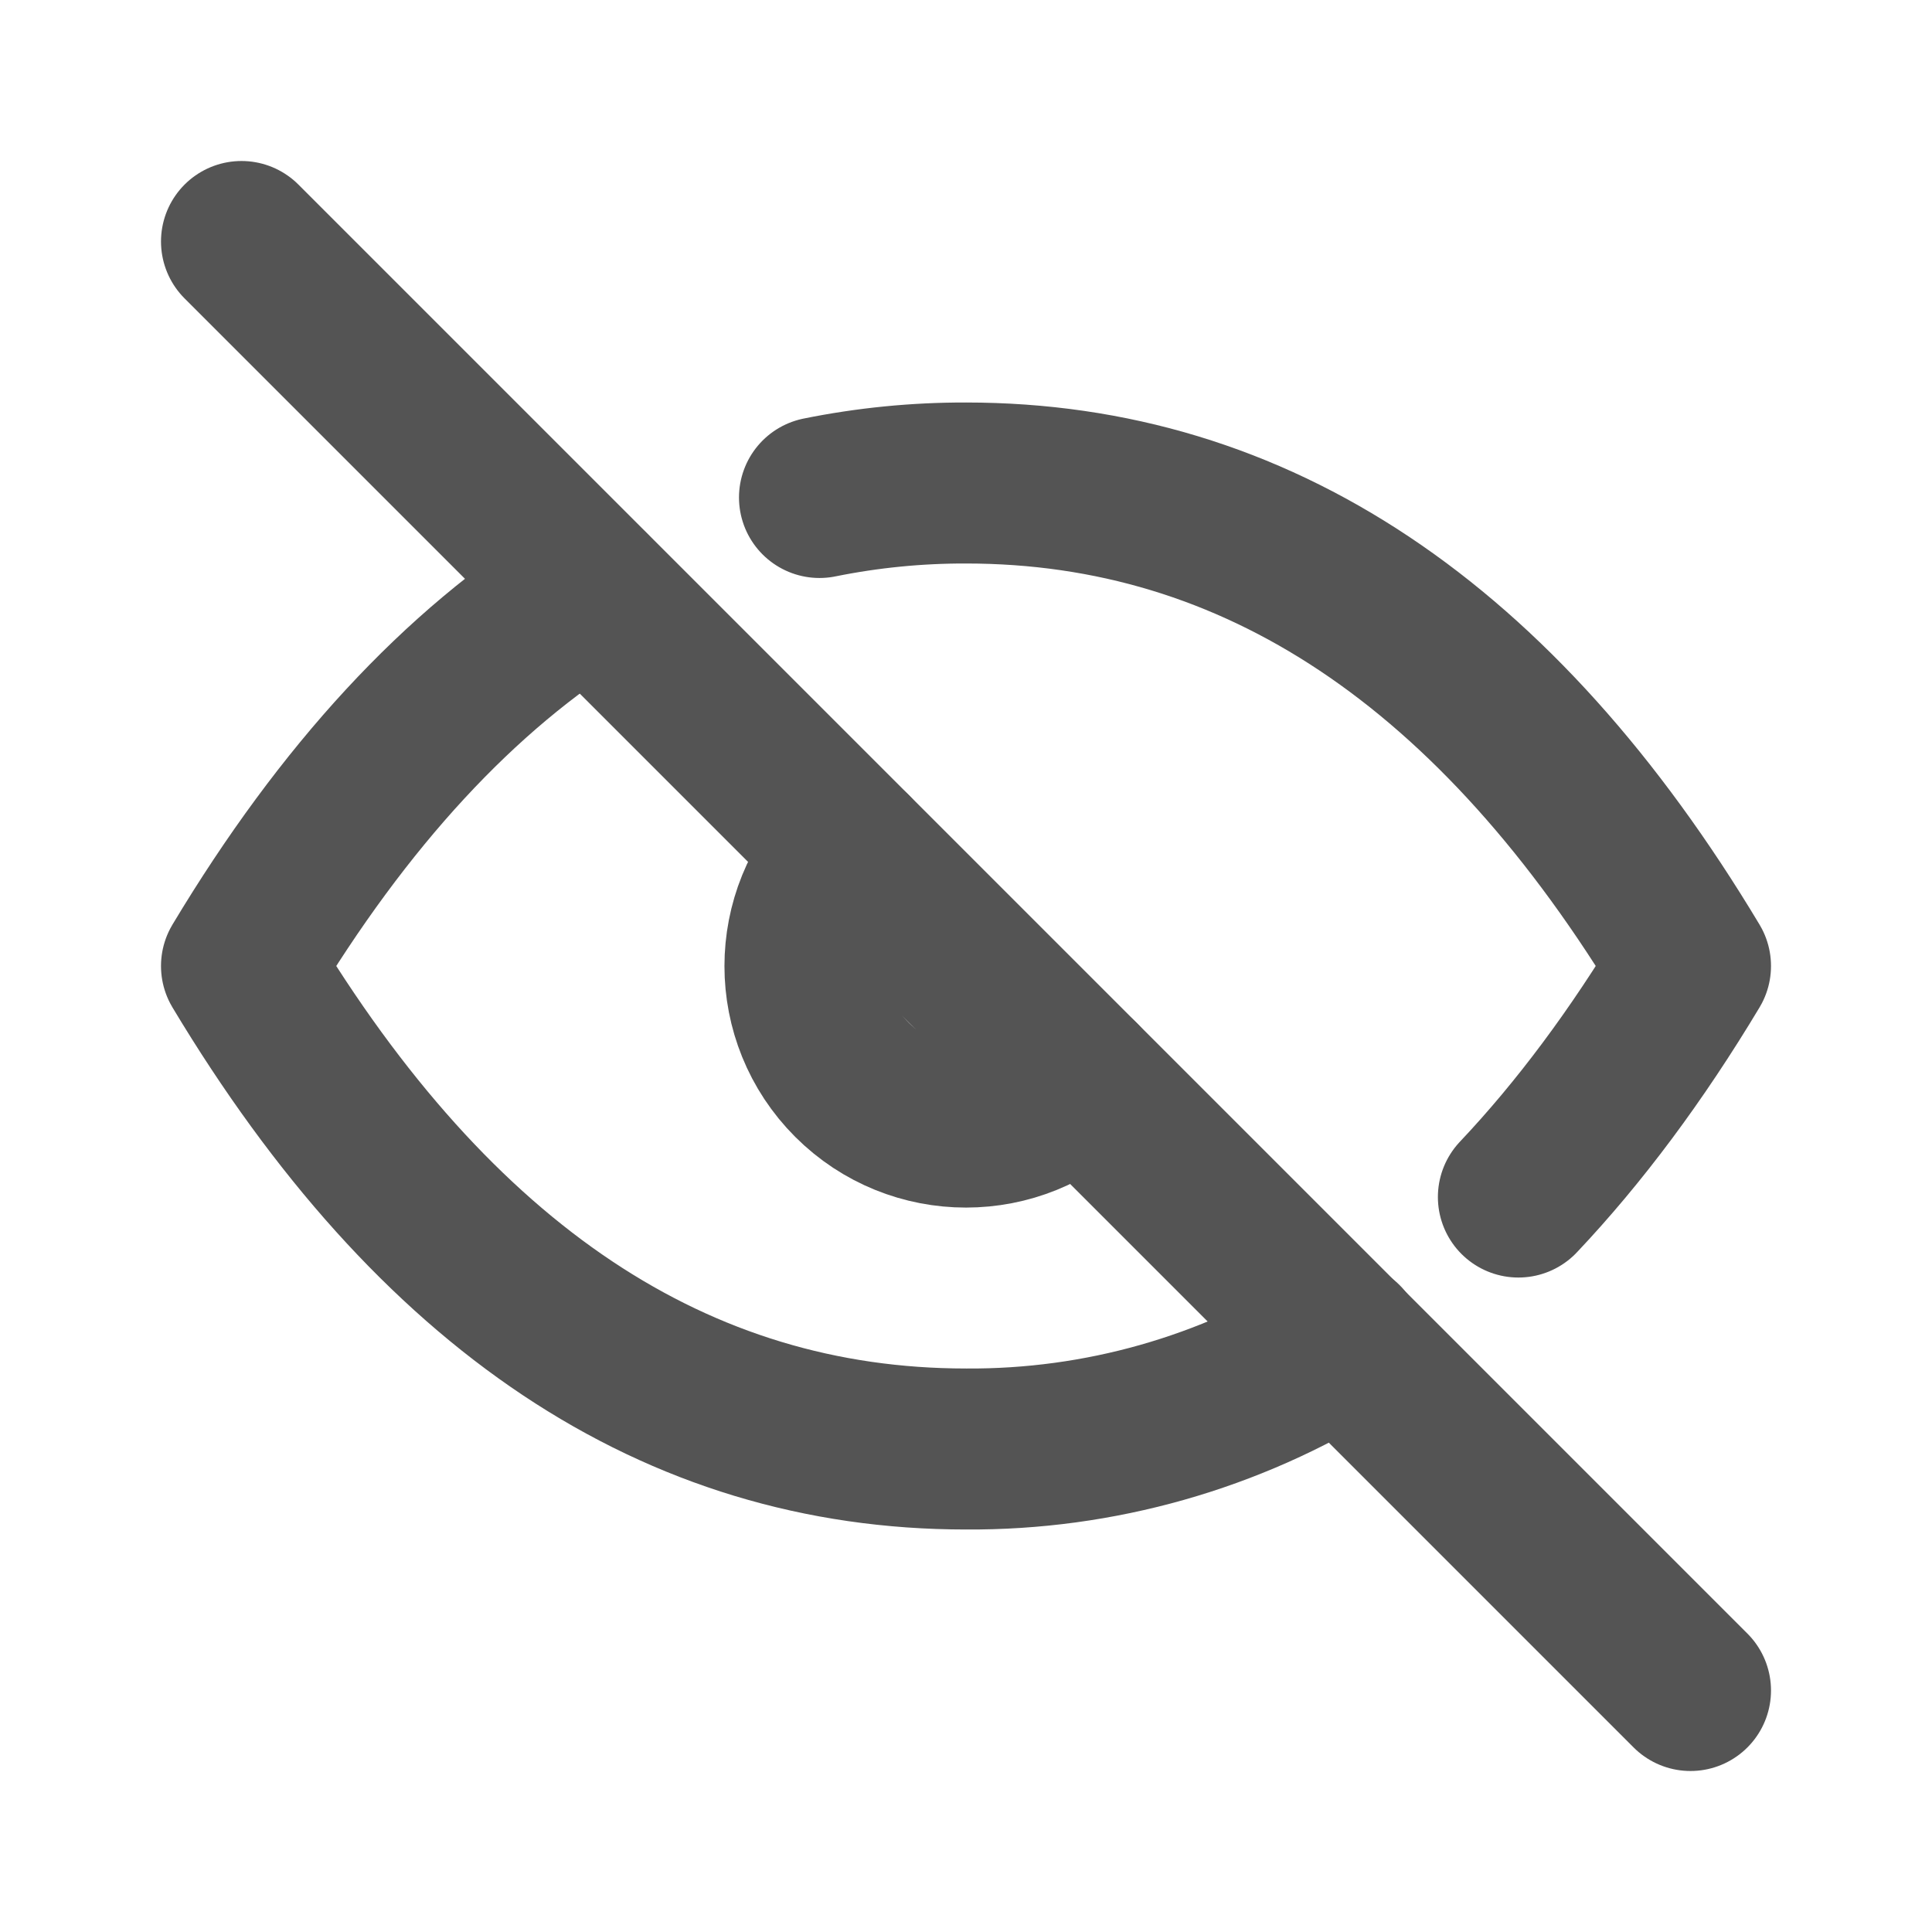
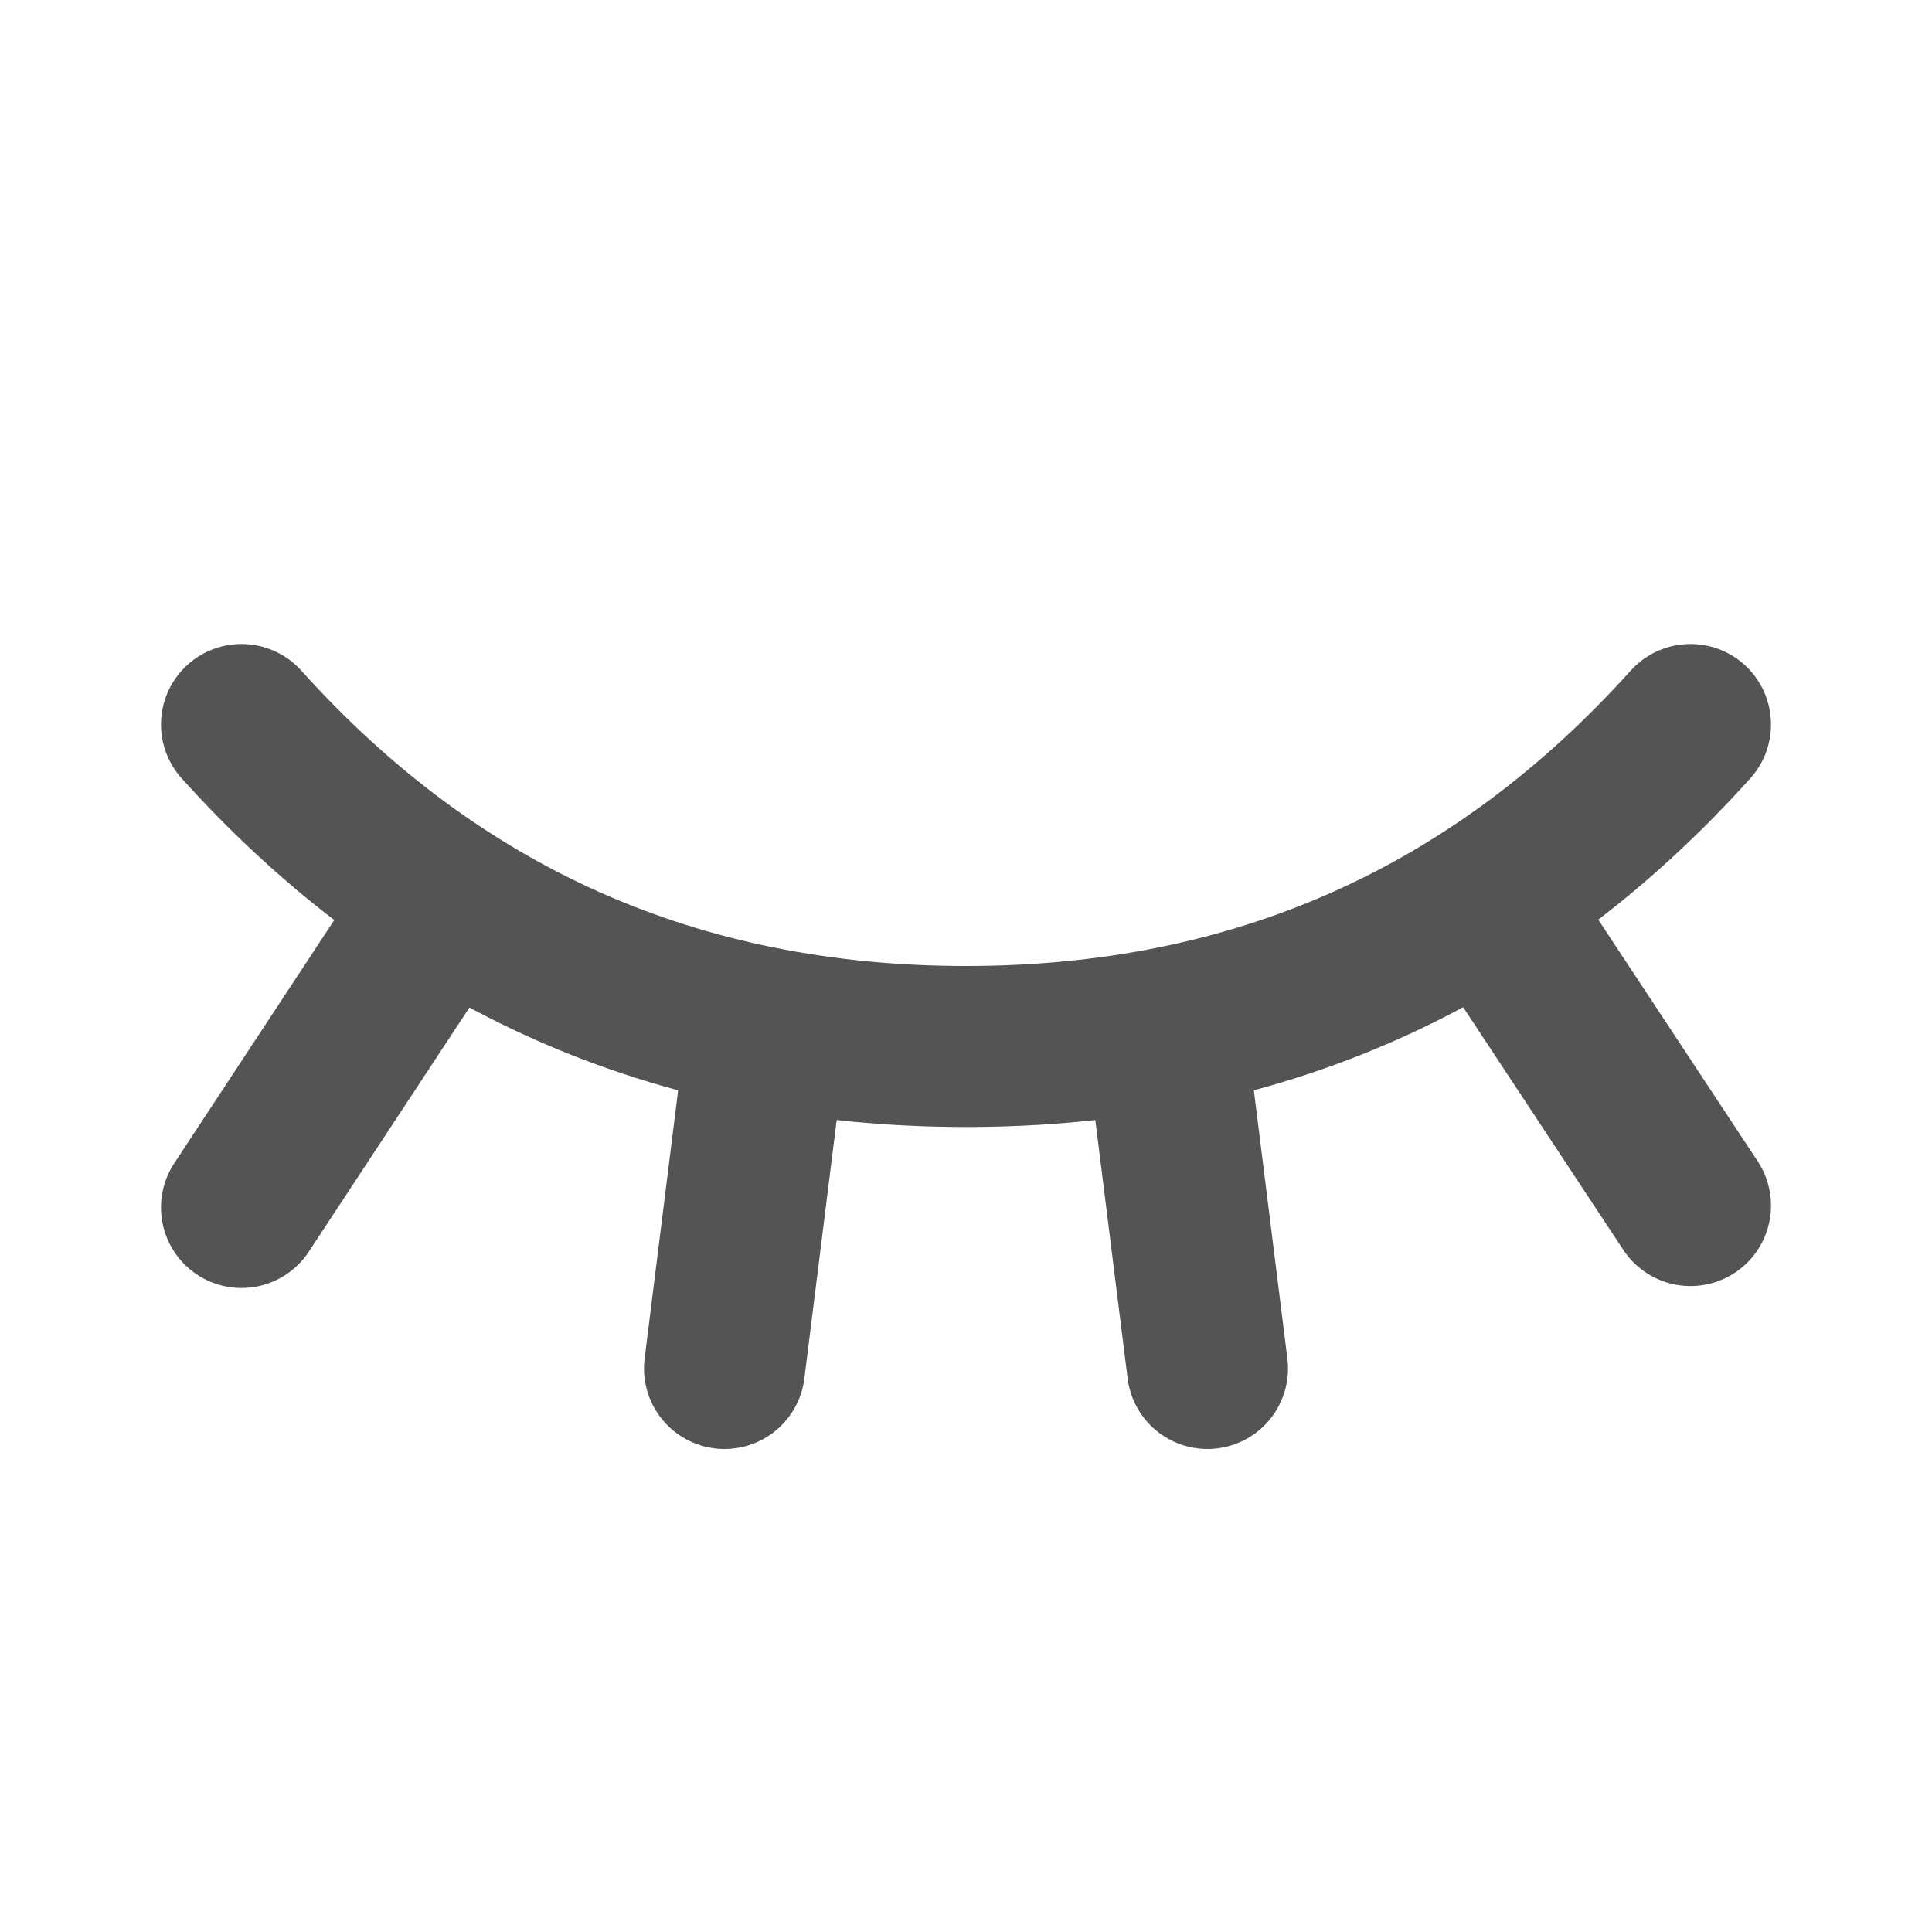
- <svg xmlns="http://www.w3.org/2000/svg" width="24" height="24" viewBox="0 0 24 24" fill="none" stroke="#545454" stroke-width="2" stroke-linecap="round" stroke-linejoin="round" class="icon icon-tabler icons-tabler-outline icon-tabler-eye-off">
+ <svg xmlns="http://www.w3.org/2000/svg" width="24" height="24" viewBox="0 0 24 24" fill="none" stroke="#545454" stroke-width="2" stroke-linecap="round" stroke-linejoin="round" class="icon icon-tabler icons-tabler-outline icon-tabler-eye-closed">
  <path stroke="none" d="M0 0h24v24H0z" fill="none" />
-   <path d="M10.585 10.587a2 2 0 0 0 2.829 2.828" />
-   <path d="M16.681 16.673a8.717 8.717 0 0 1 -4.681 1.327c-3.6 0 -6.6 -2 -9 -6c1.272 -2.12 2.712 -3.678 4.32 -4.674m2.86 -1.146a9.055 9.055 0 0 1 1.82 -.18c3.6 0 6.6 2 9 6c-.666 1.11 -1.379 2.067 -2.138 2.87" />
-   <path d="M3 3l18 18" />
+   <path d="M21 9c-2.4 2.667 -5.4 4 -9 4c-3.6 0 -6.6 -1.333 -9 -4" />
+   <path d="M3 15l2.5 -3.8" />
+   <path d="M21 14.976l-2.492 -3.776" />
+   <path d="M9 17l.5 -4" />
+   <path d="M15 17l-.5 -4" />
</svg>
